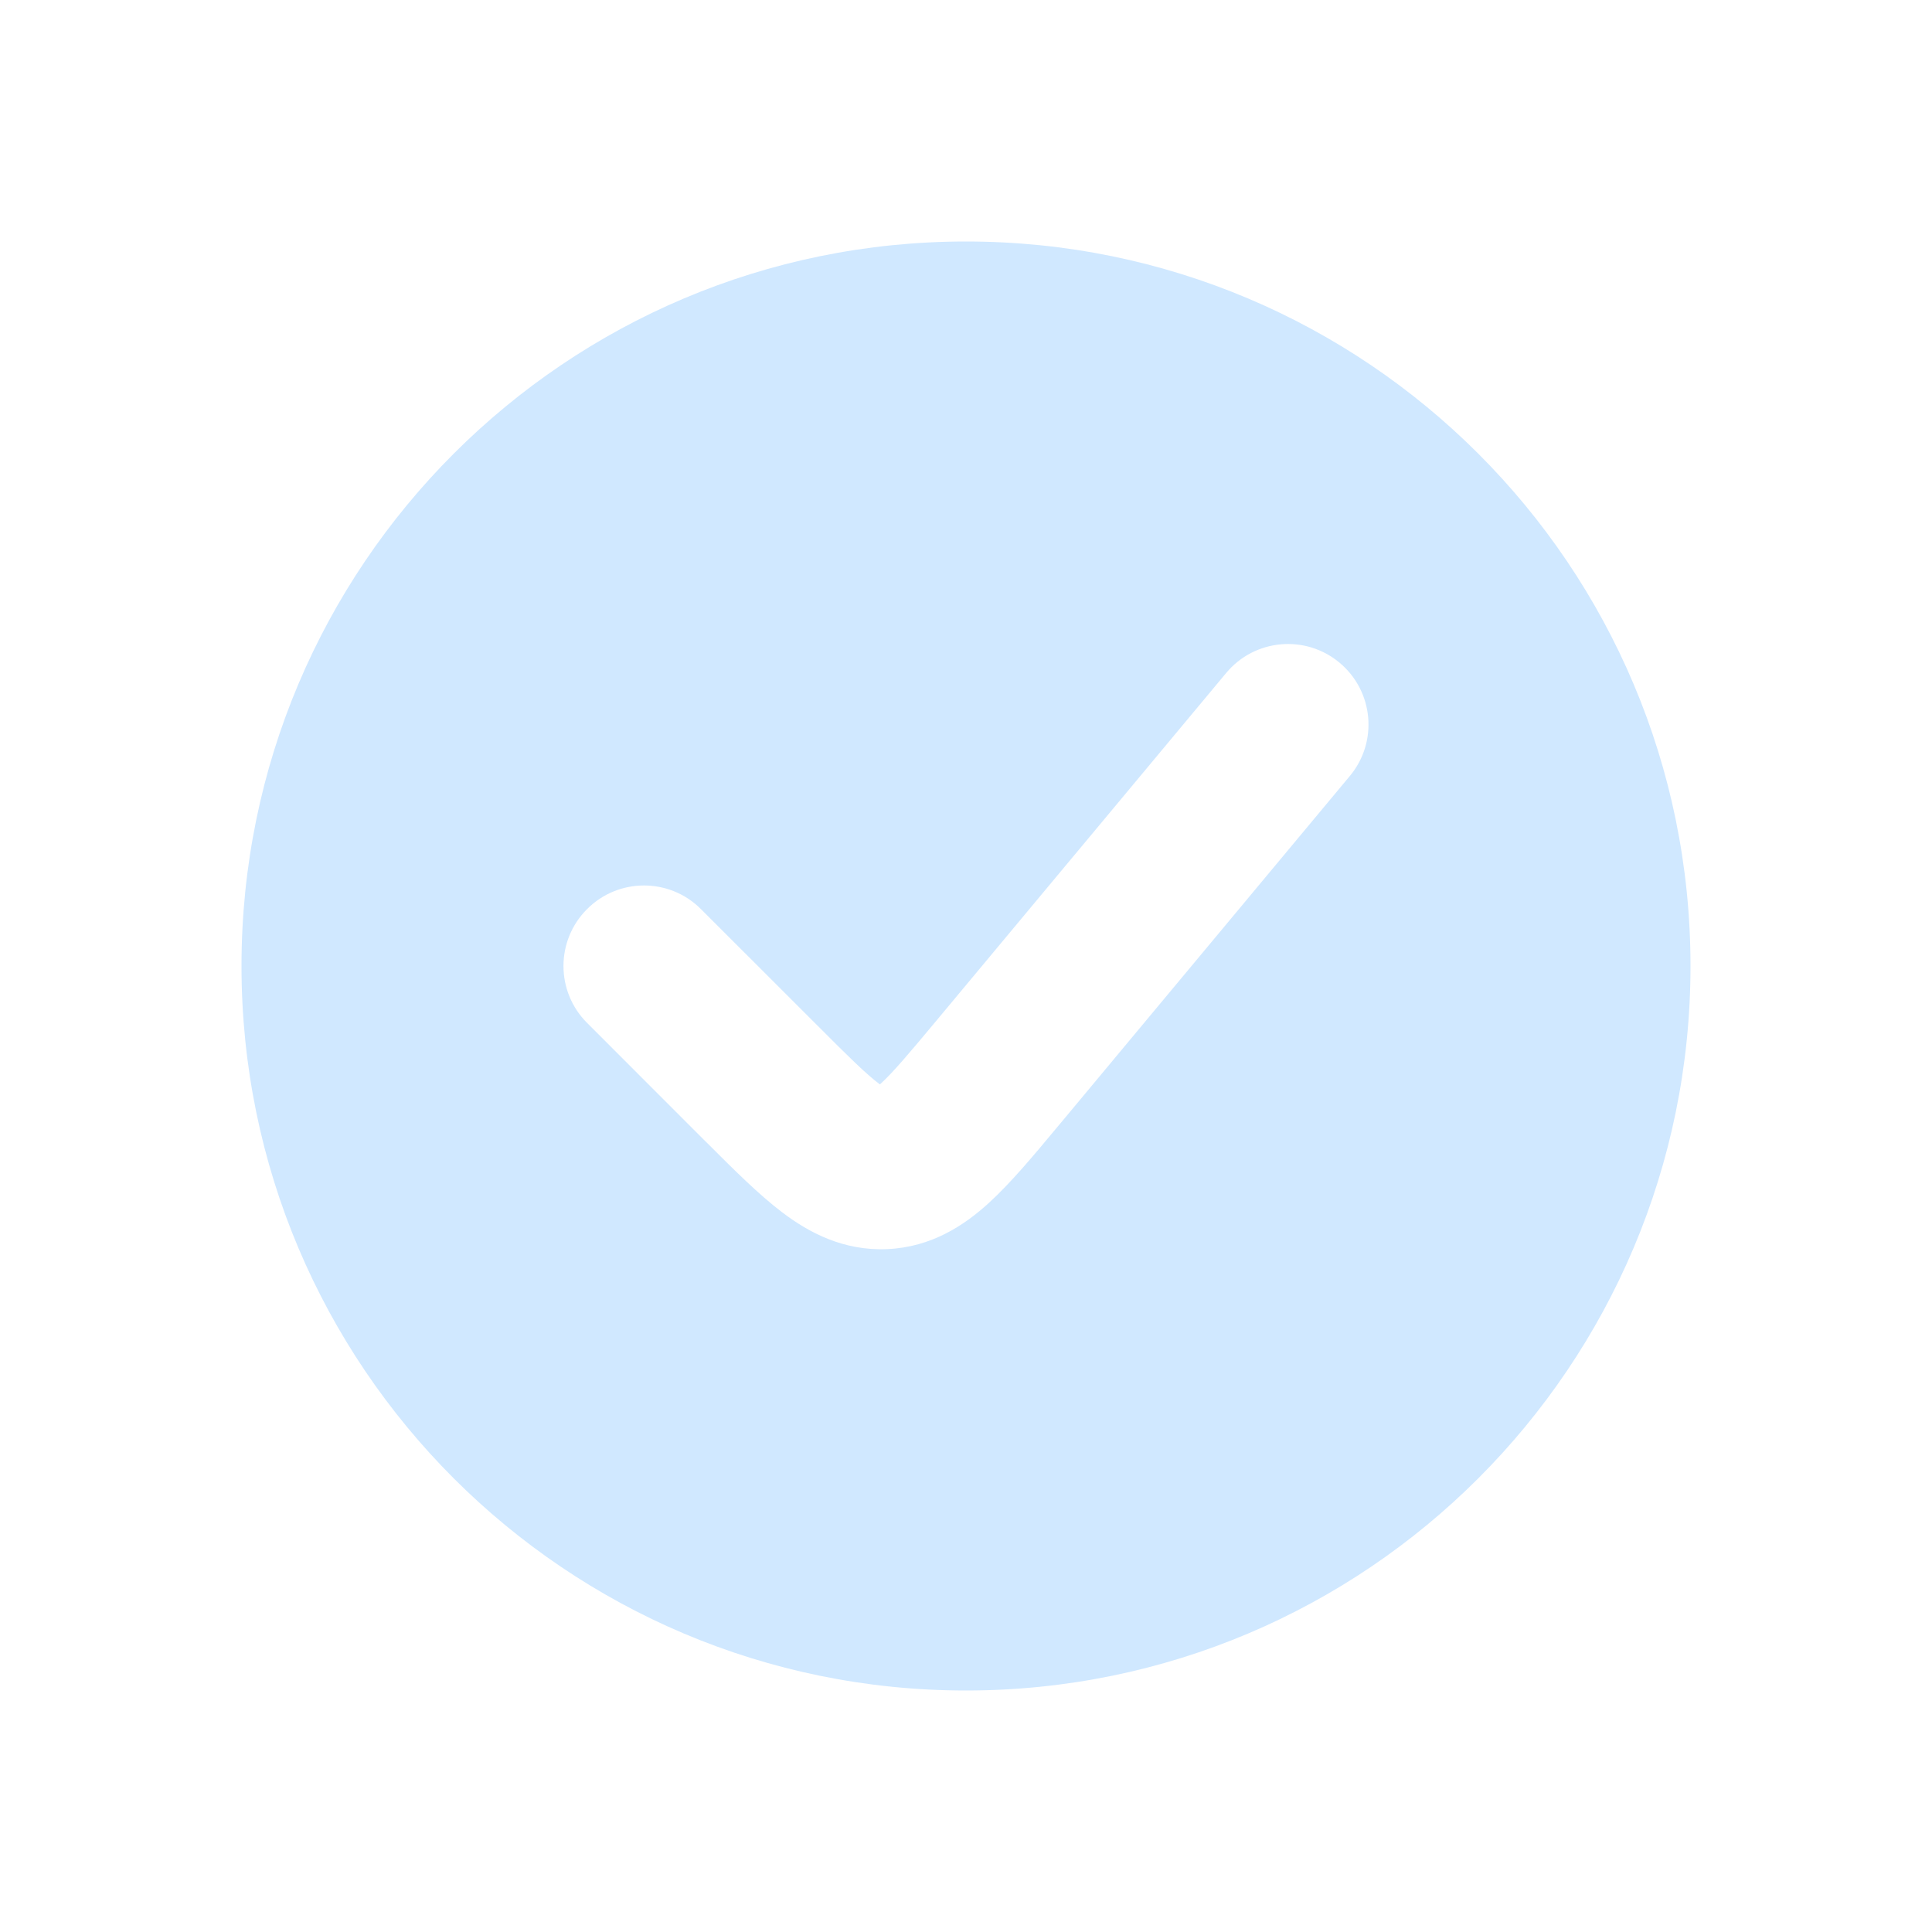
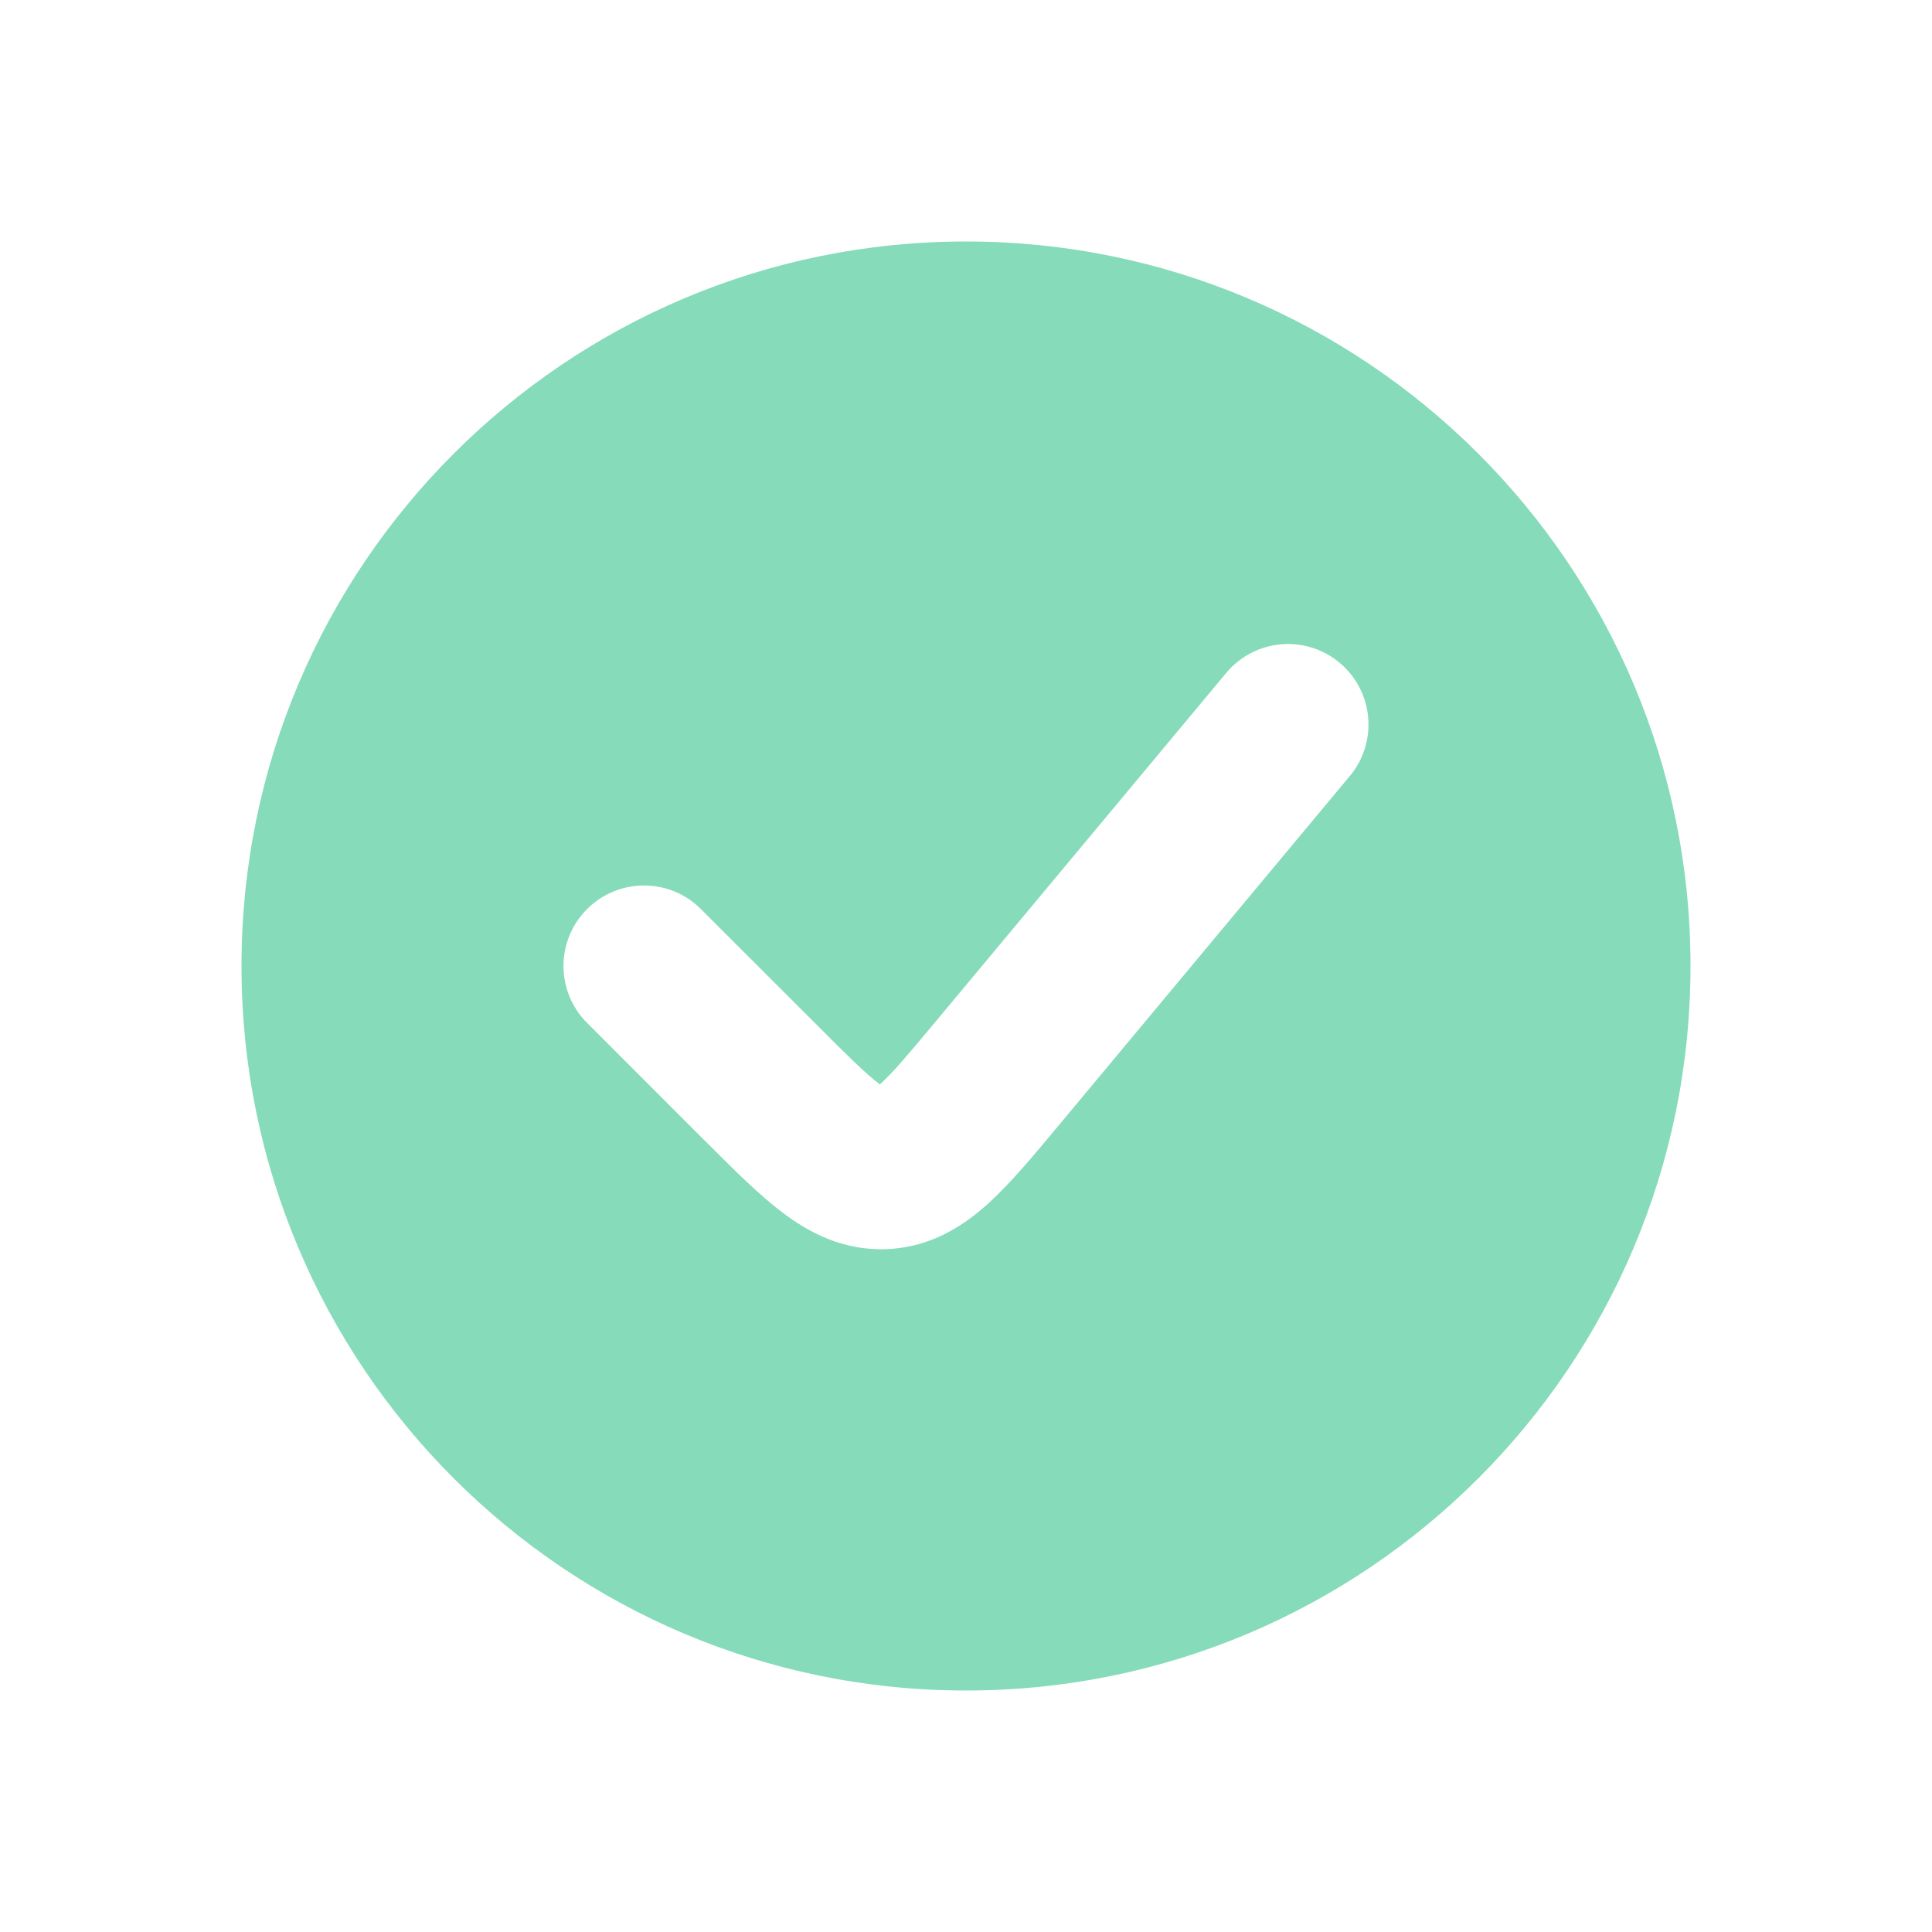
<svg xmlns="http://www.w3.org/2000/svg" width="64px" height="64px" viewBox="0 0 24 24" fill="none">
  <g id="SVGRepo_bgCarrier" stroke-width="0" />
  <g id="SVGRepo_tracerCarrier" stroke-linecap="round" stroke-linejoin="round" />
  <g id="SVGRepo_iconCarrier">
-     <path fill-rule="evenodd" clip-rule="evenodd" d="M12 21C16.971 21 21 16.971 21 12C21 7.029 16.971 3 12 3C7.029 3 3 7.029 3 12C3 16.971 7.029 21 12 21ZM16.768 9.64C17.122 9.216 17.064 8.585 16.64 8.232C16.216 7.878 15.585 7.936 15.232 8.36L11.634 12.677C11.287 13.093 11.092 13.324 10.937 13.465L10.931 13.471L10.924 13.466C10.756 13.339 10.541 13.127 10.159 12.744L8.707 11.293C8.317 10.902 7.683 10.902 7.293 11.293C6.902 11.683 6.902 12.317 7.293 12.707L8.744 14.159L8.785 14.199L8.785 14.199C9.112 14.526 9.426 14.84 9.718 15.061C10.045 15.309 10.474 15.541 11.023 15.517C11.573 15.492 11.979 15.221 12.282 14.945C12.553 14.698 12.838 14.357 13.133 14.002L13.133 14.002L13.17 13.958L16.768 9.64Z" fill="#D0E8FF" />
+     <path fill-rule="evenodd" clip-rule="evenodd" d="M12 21C16.971 21 21 16.971 21 12C21 7.029 16.971 3 12 3C7.029 3 3 7.029 3 12C3 16.971 7.029 21 12 21ZM16.768 9.64C17.122 9.216 17.064 8.585 16.64 8.232C16.216 7.878 15.585 7.936 15.232 8.36L11.634 12.677C11.287 13.093 11.092 13.324 10.937 13.465L10.931 13.471L10.924 13.466C10.756 13.339 10.541 13.127 10.159 12.744L8.707 11.293C8.317 10.902 7.683 10.902 7.293 11.293C6.902 11.683 6.902 12.317 7.293 12.707L8.744 14.159L8.785 14.199L8.785 14.199C9.112 14.526 9.426 14.84 9.718 15.061C10.045 15.309 10.474 15.541 11.023 15.517C11.573 15.492 11.979 15.221 12.282 14.945C12.553 14.698 12.838 14.357 13.133 14.002L13.133 14.002L13.17 13.958L16.768 9.64Z" fill="#85dbba" />
  </g>
</svg>
